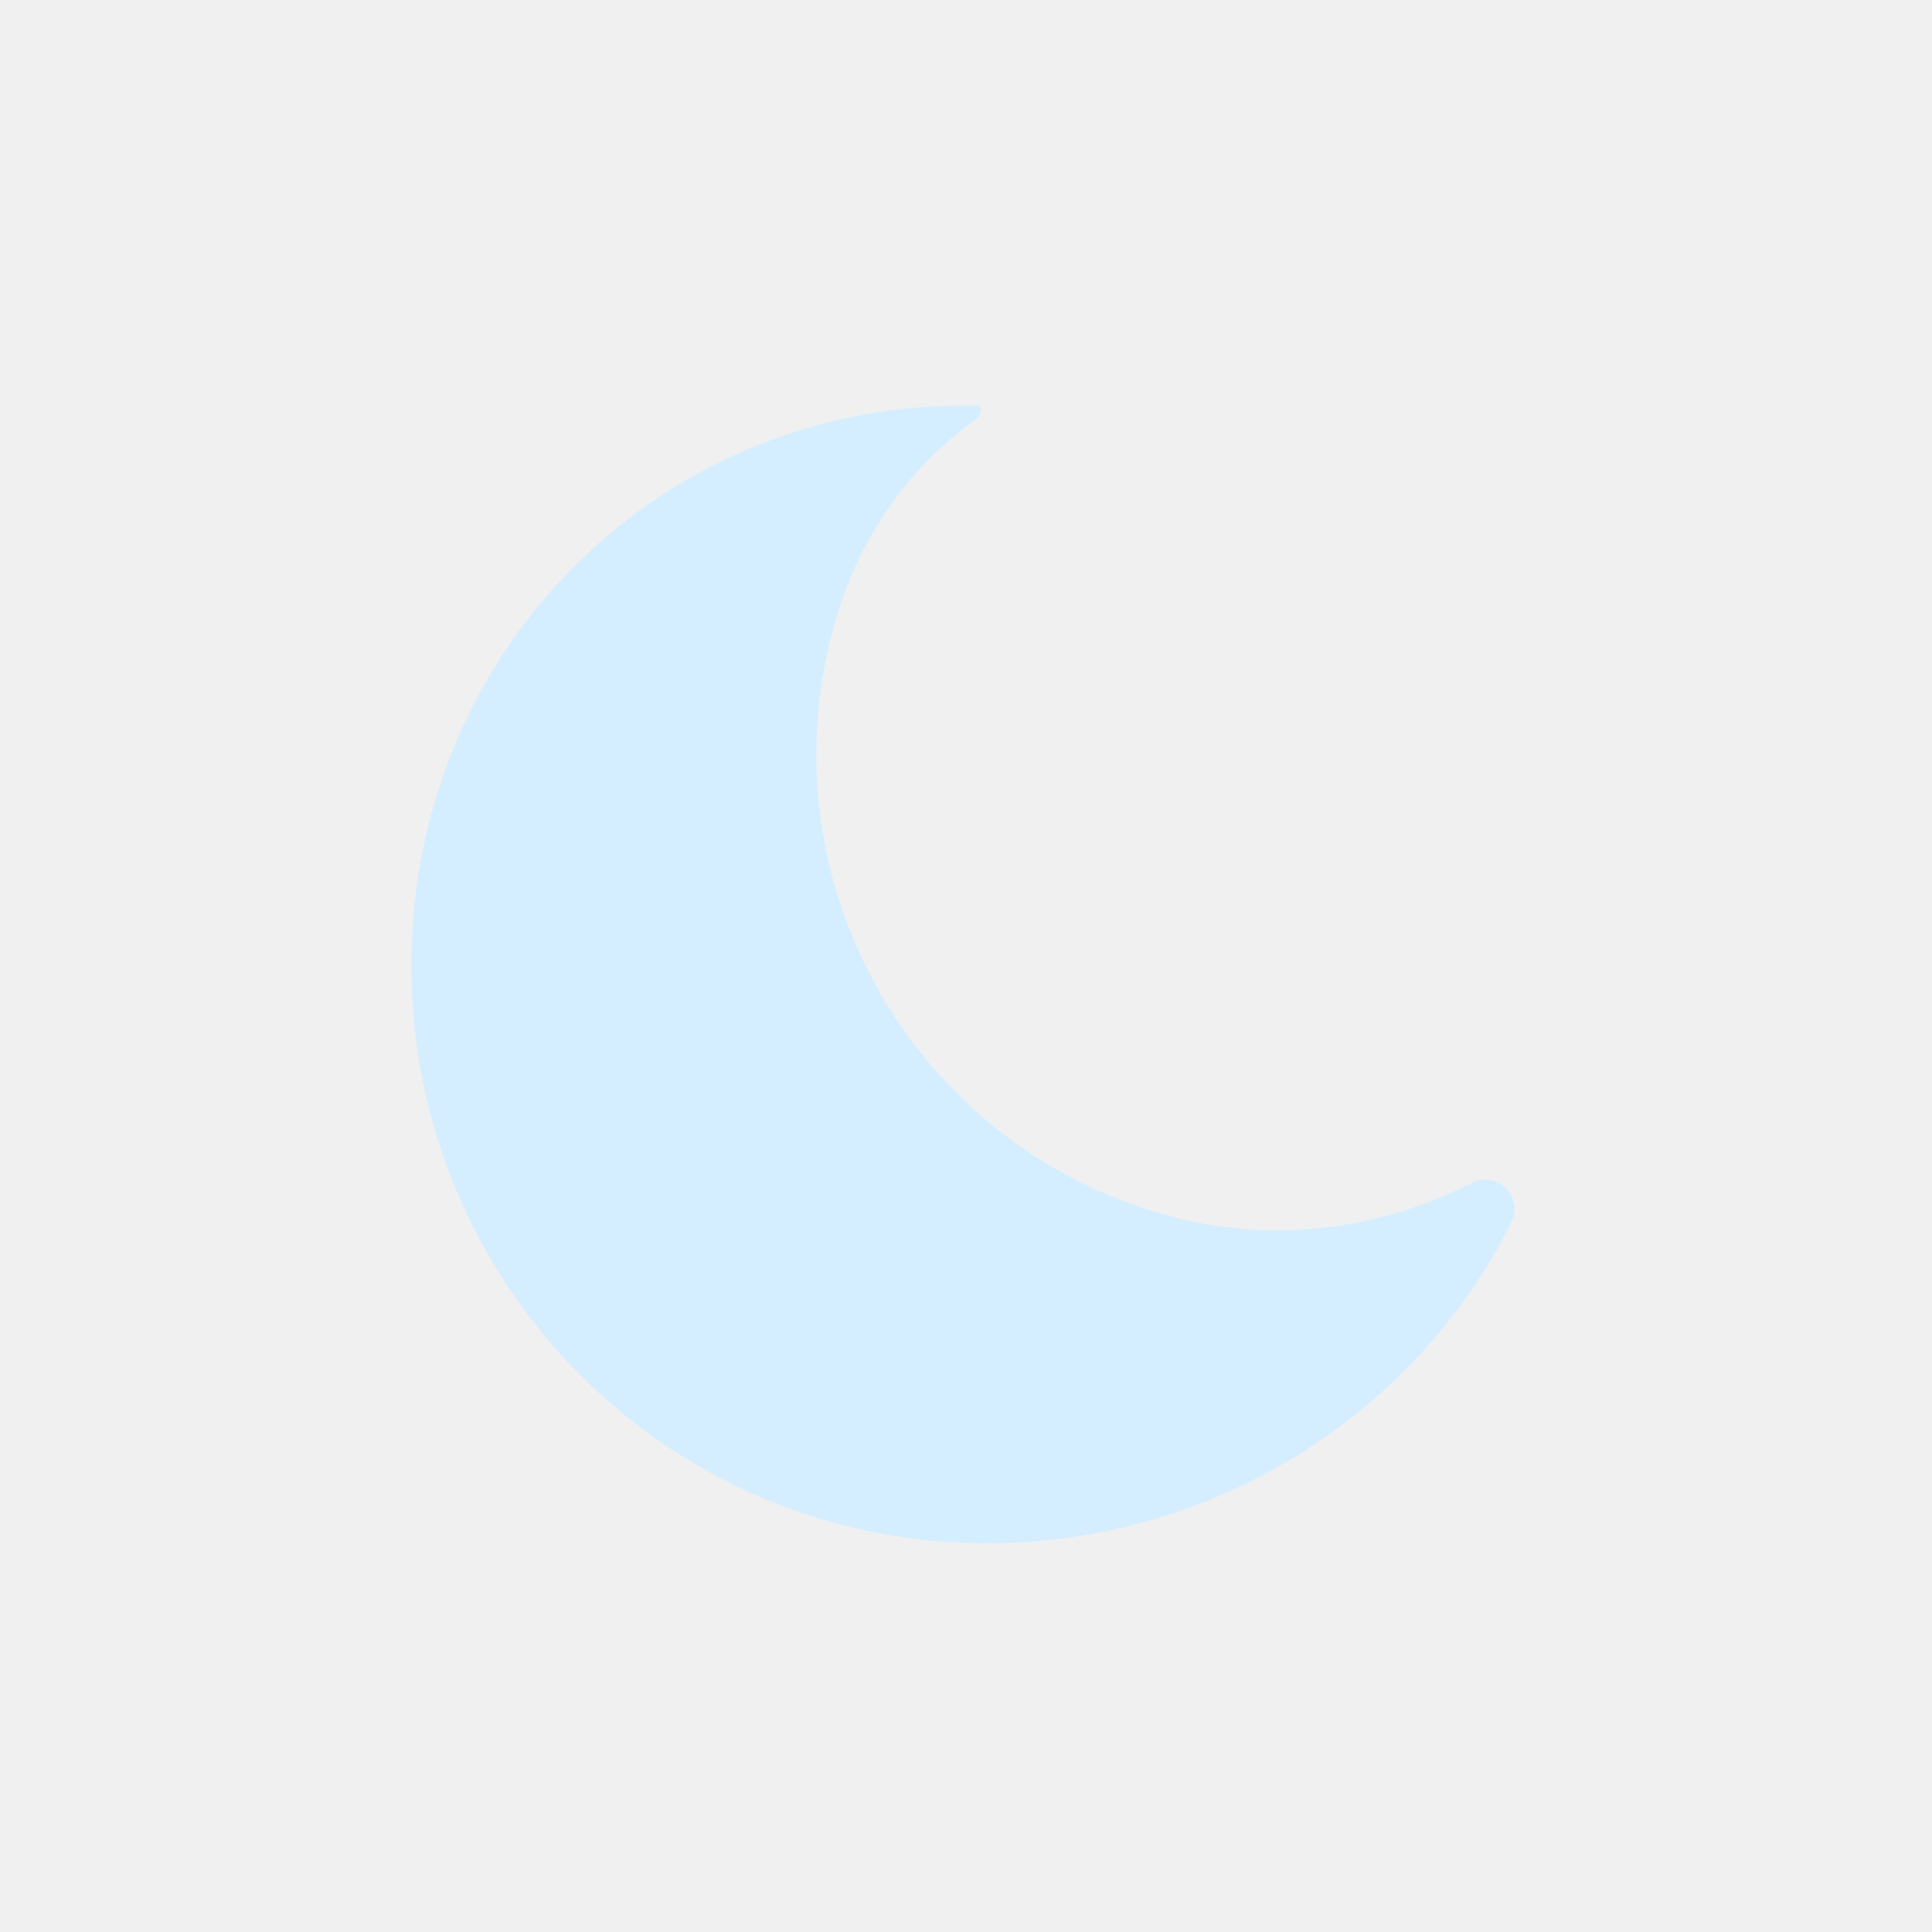
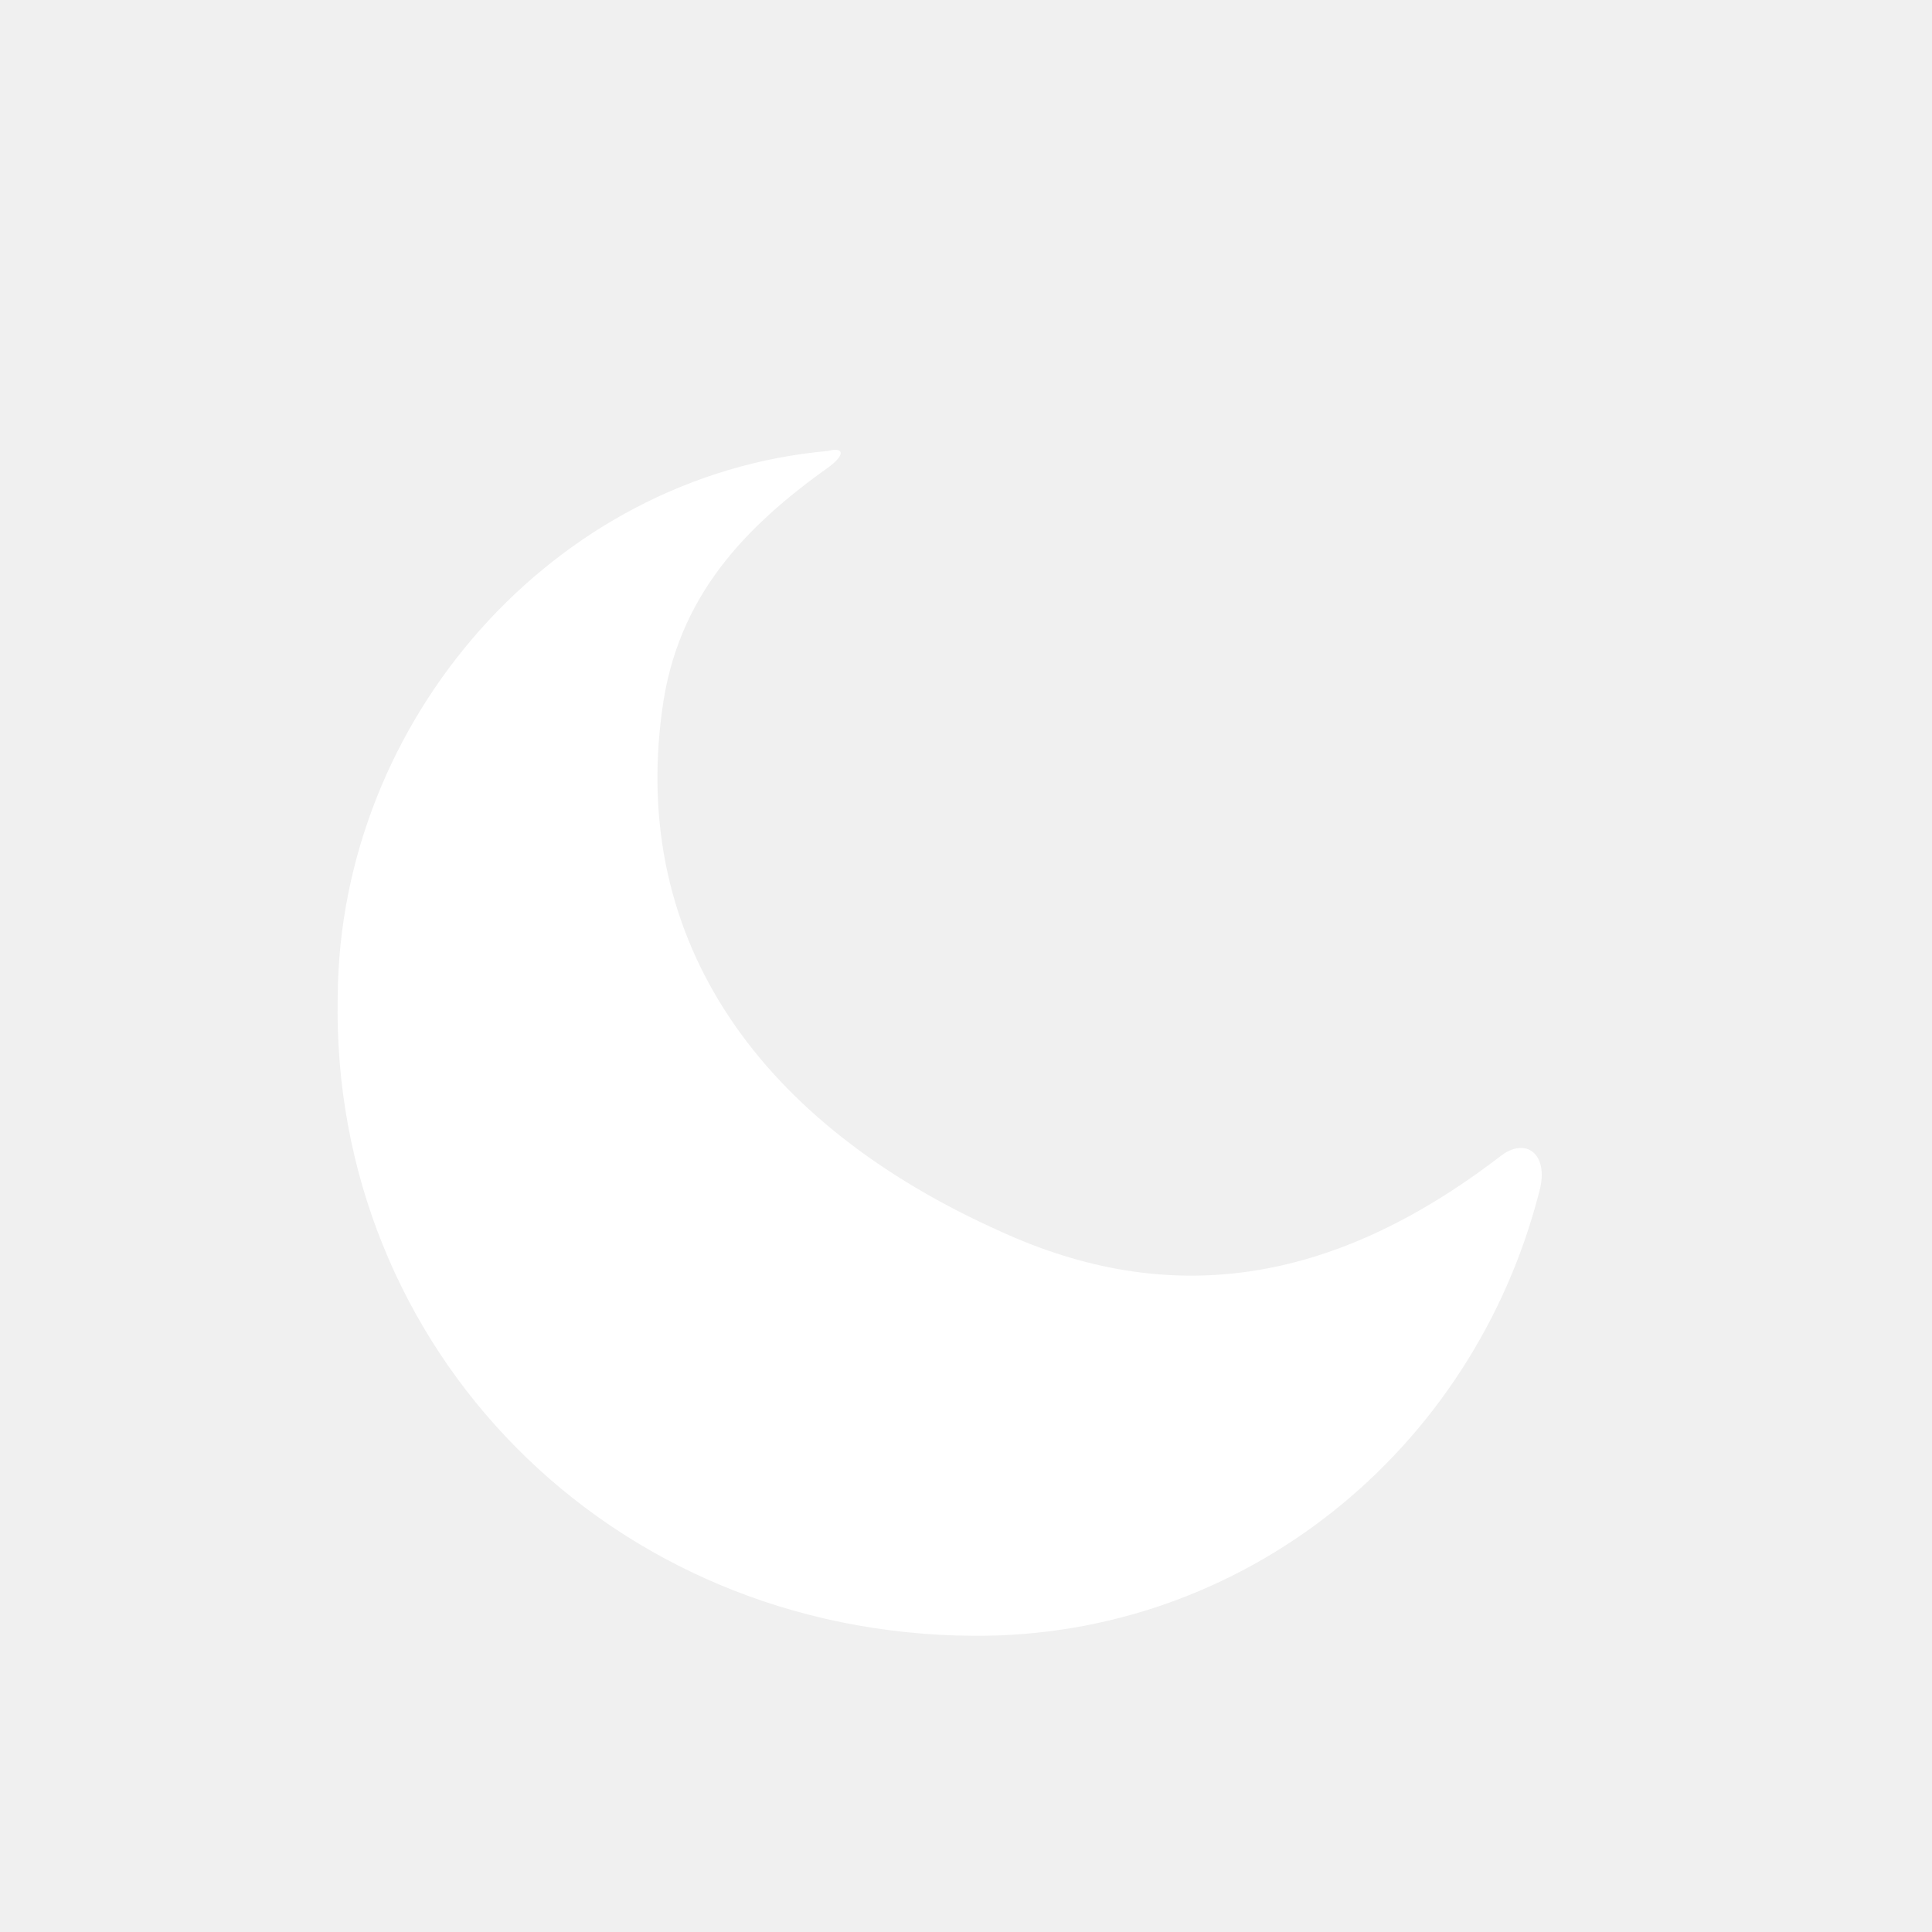
<svg xmlns="http://www.w3.org/2000/svg" width="1024" height="1024" viewBox="0 0 1024 1024">
-   <path fill="#D5EEFF" d="M519 215C353 211 218 342 218 512C218 681 354 818 523 818C643 818 750 750 801 648C808 634 793 620 780 627C727 654 666 660 608 641C475 598 402 455 445 322C457 284 481 250 511 227C518 222 522 219 519 215Z" />
+   <path fill="#FFFFFF" d="M439 239C293 252 180 382 179 528C175 715 323 866 516 867C659 868 781 769 816 631C821 612 809 602 795 613C705 682 619 693 531 653C403 596 334 499 351 376C359 316 395 279 440 247C449 240 446 237 439 239Z" />
</svg>
